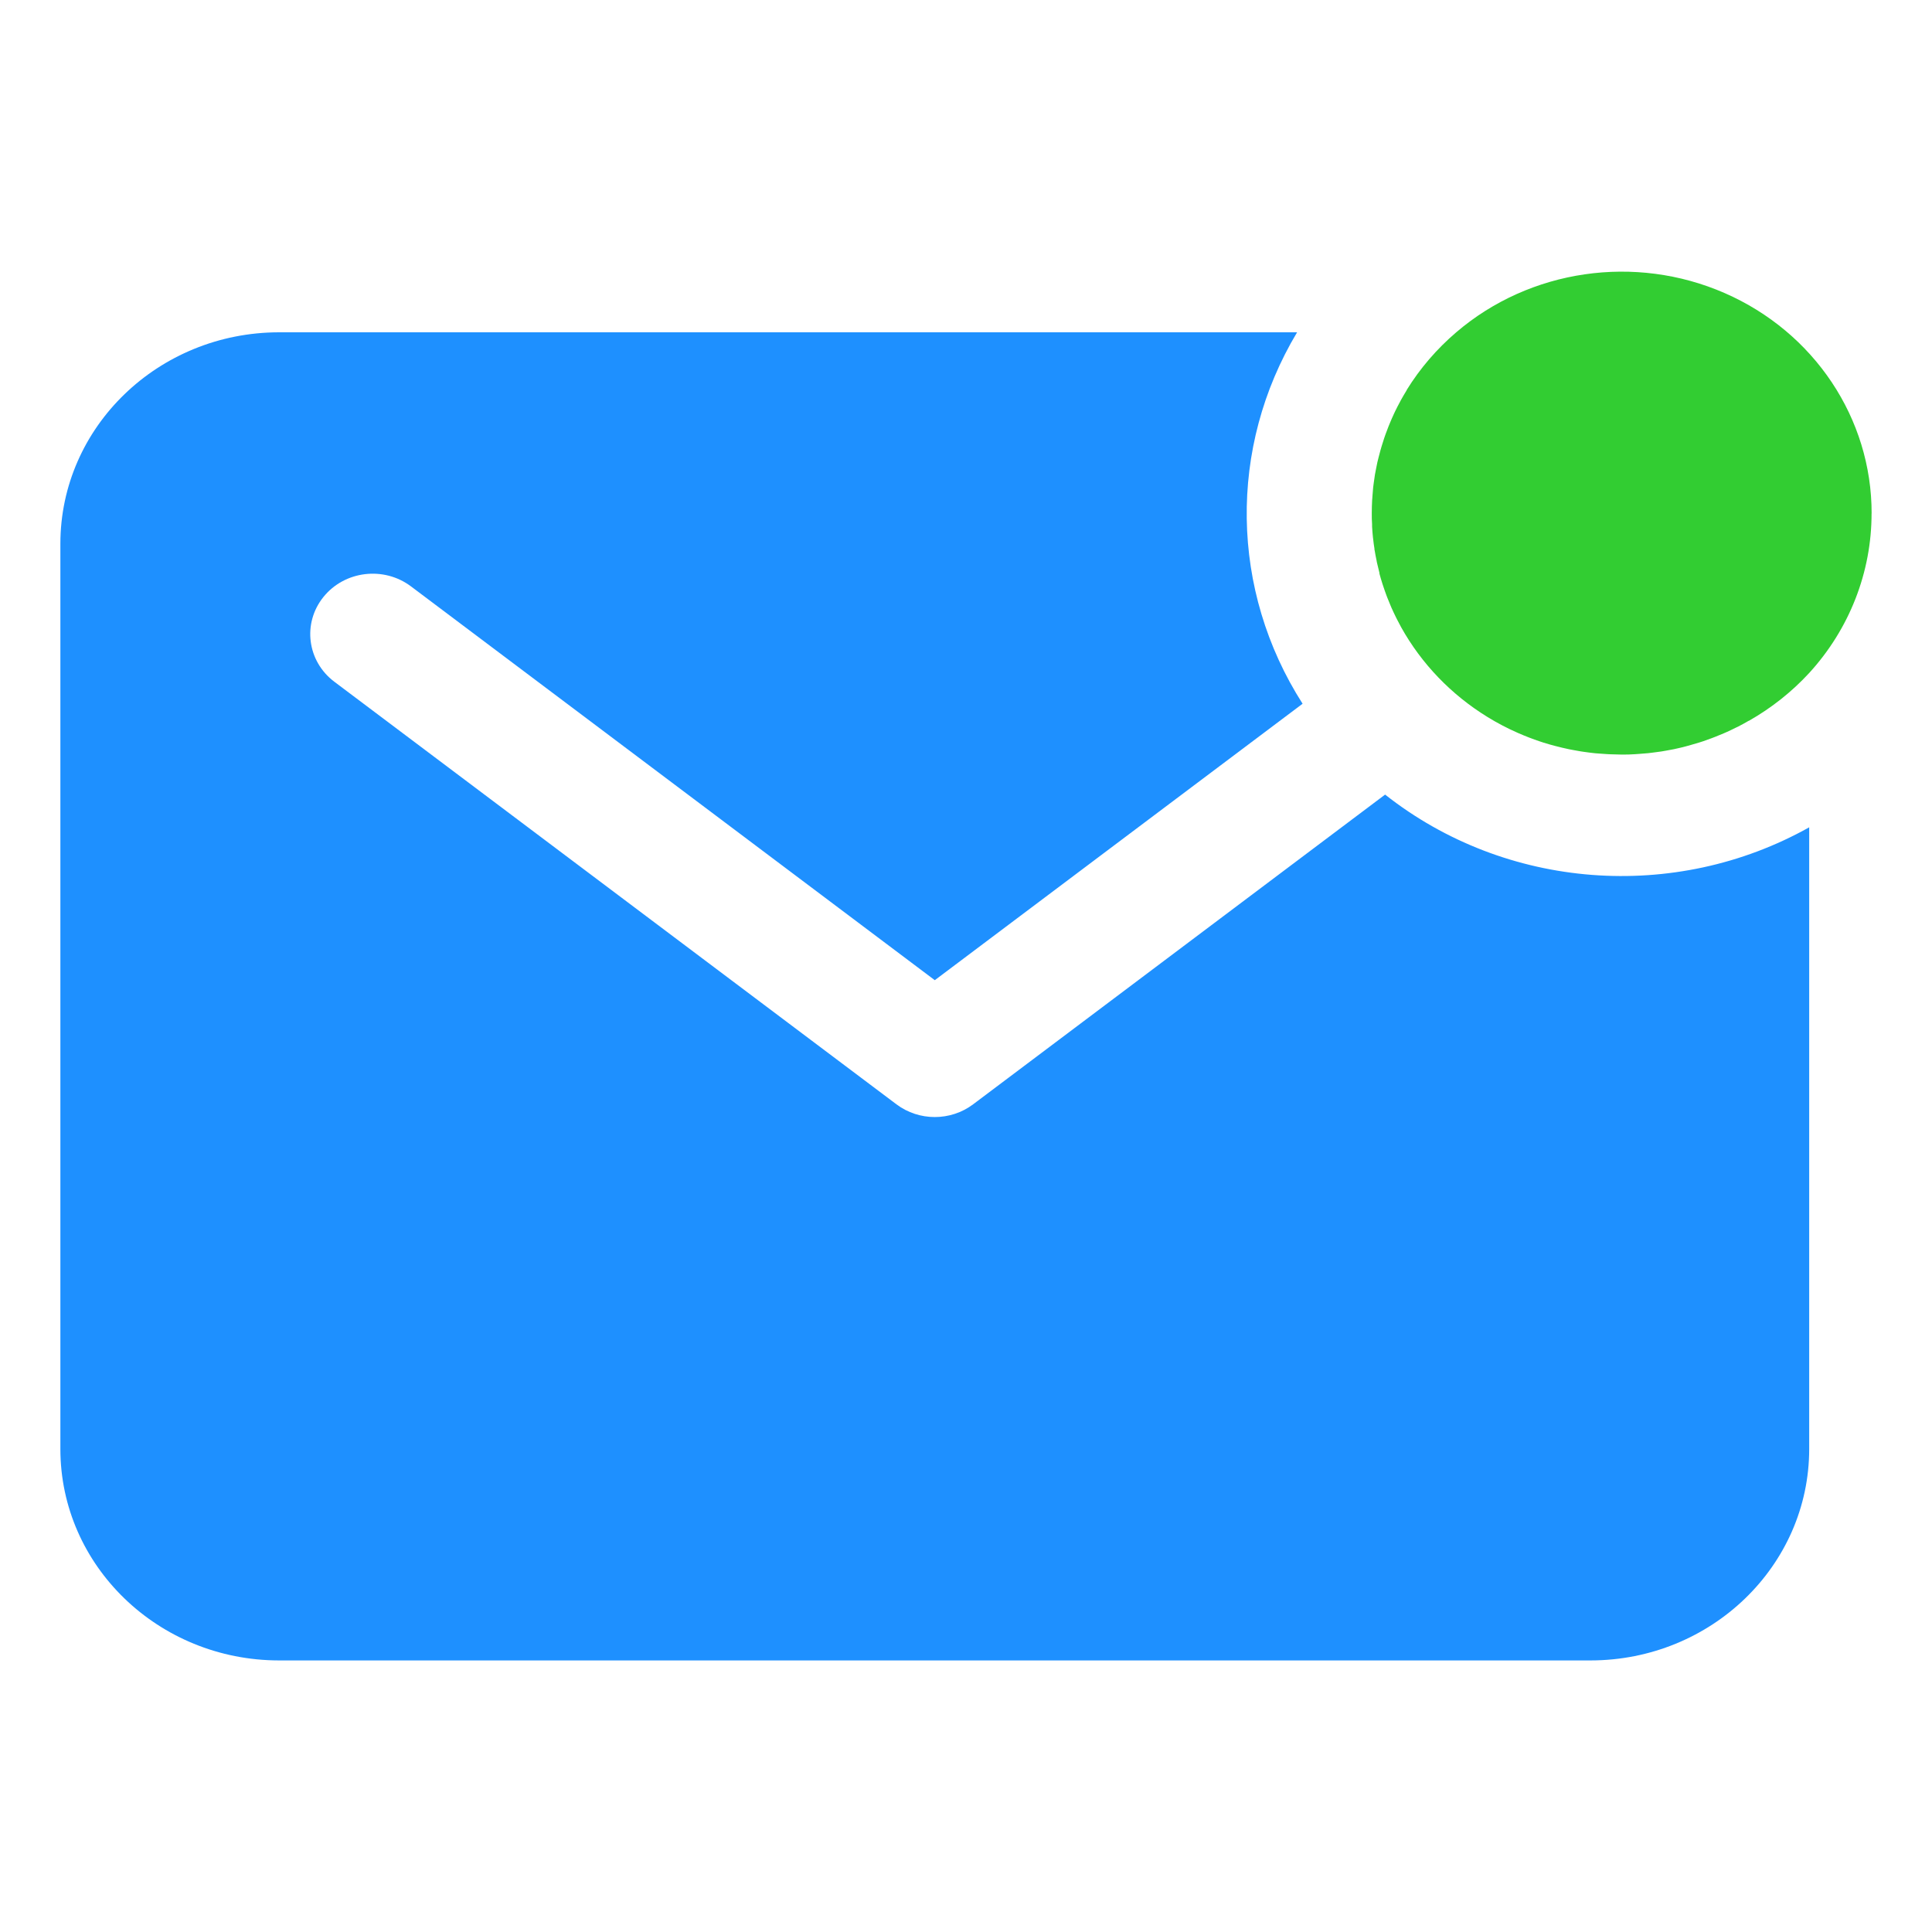
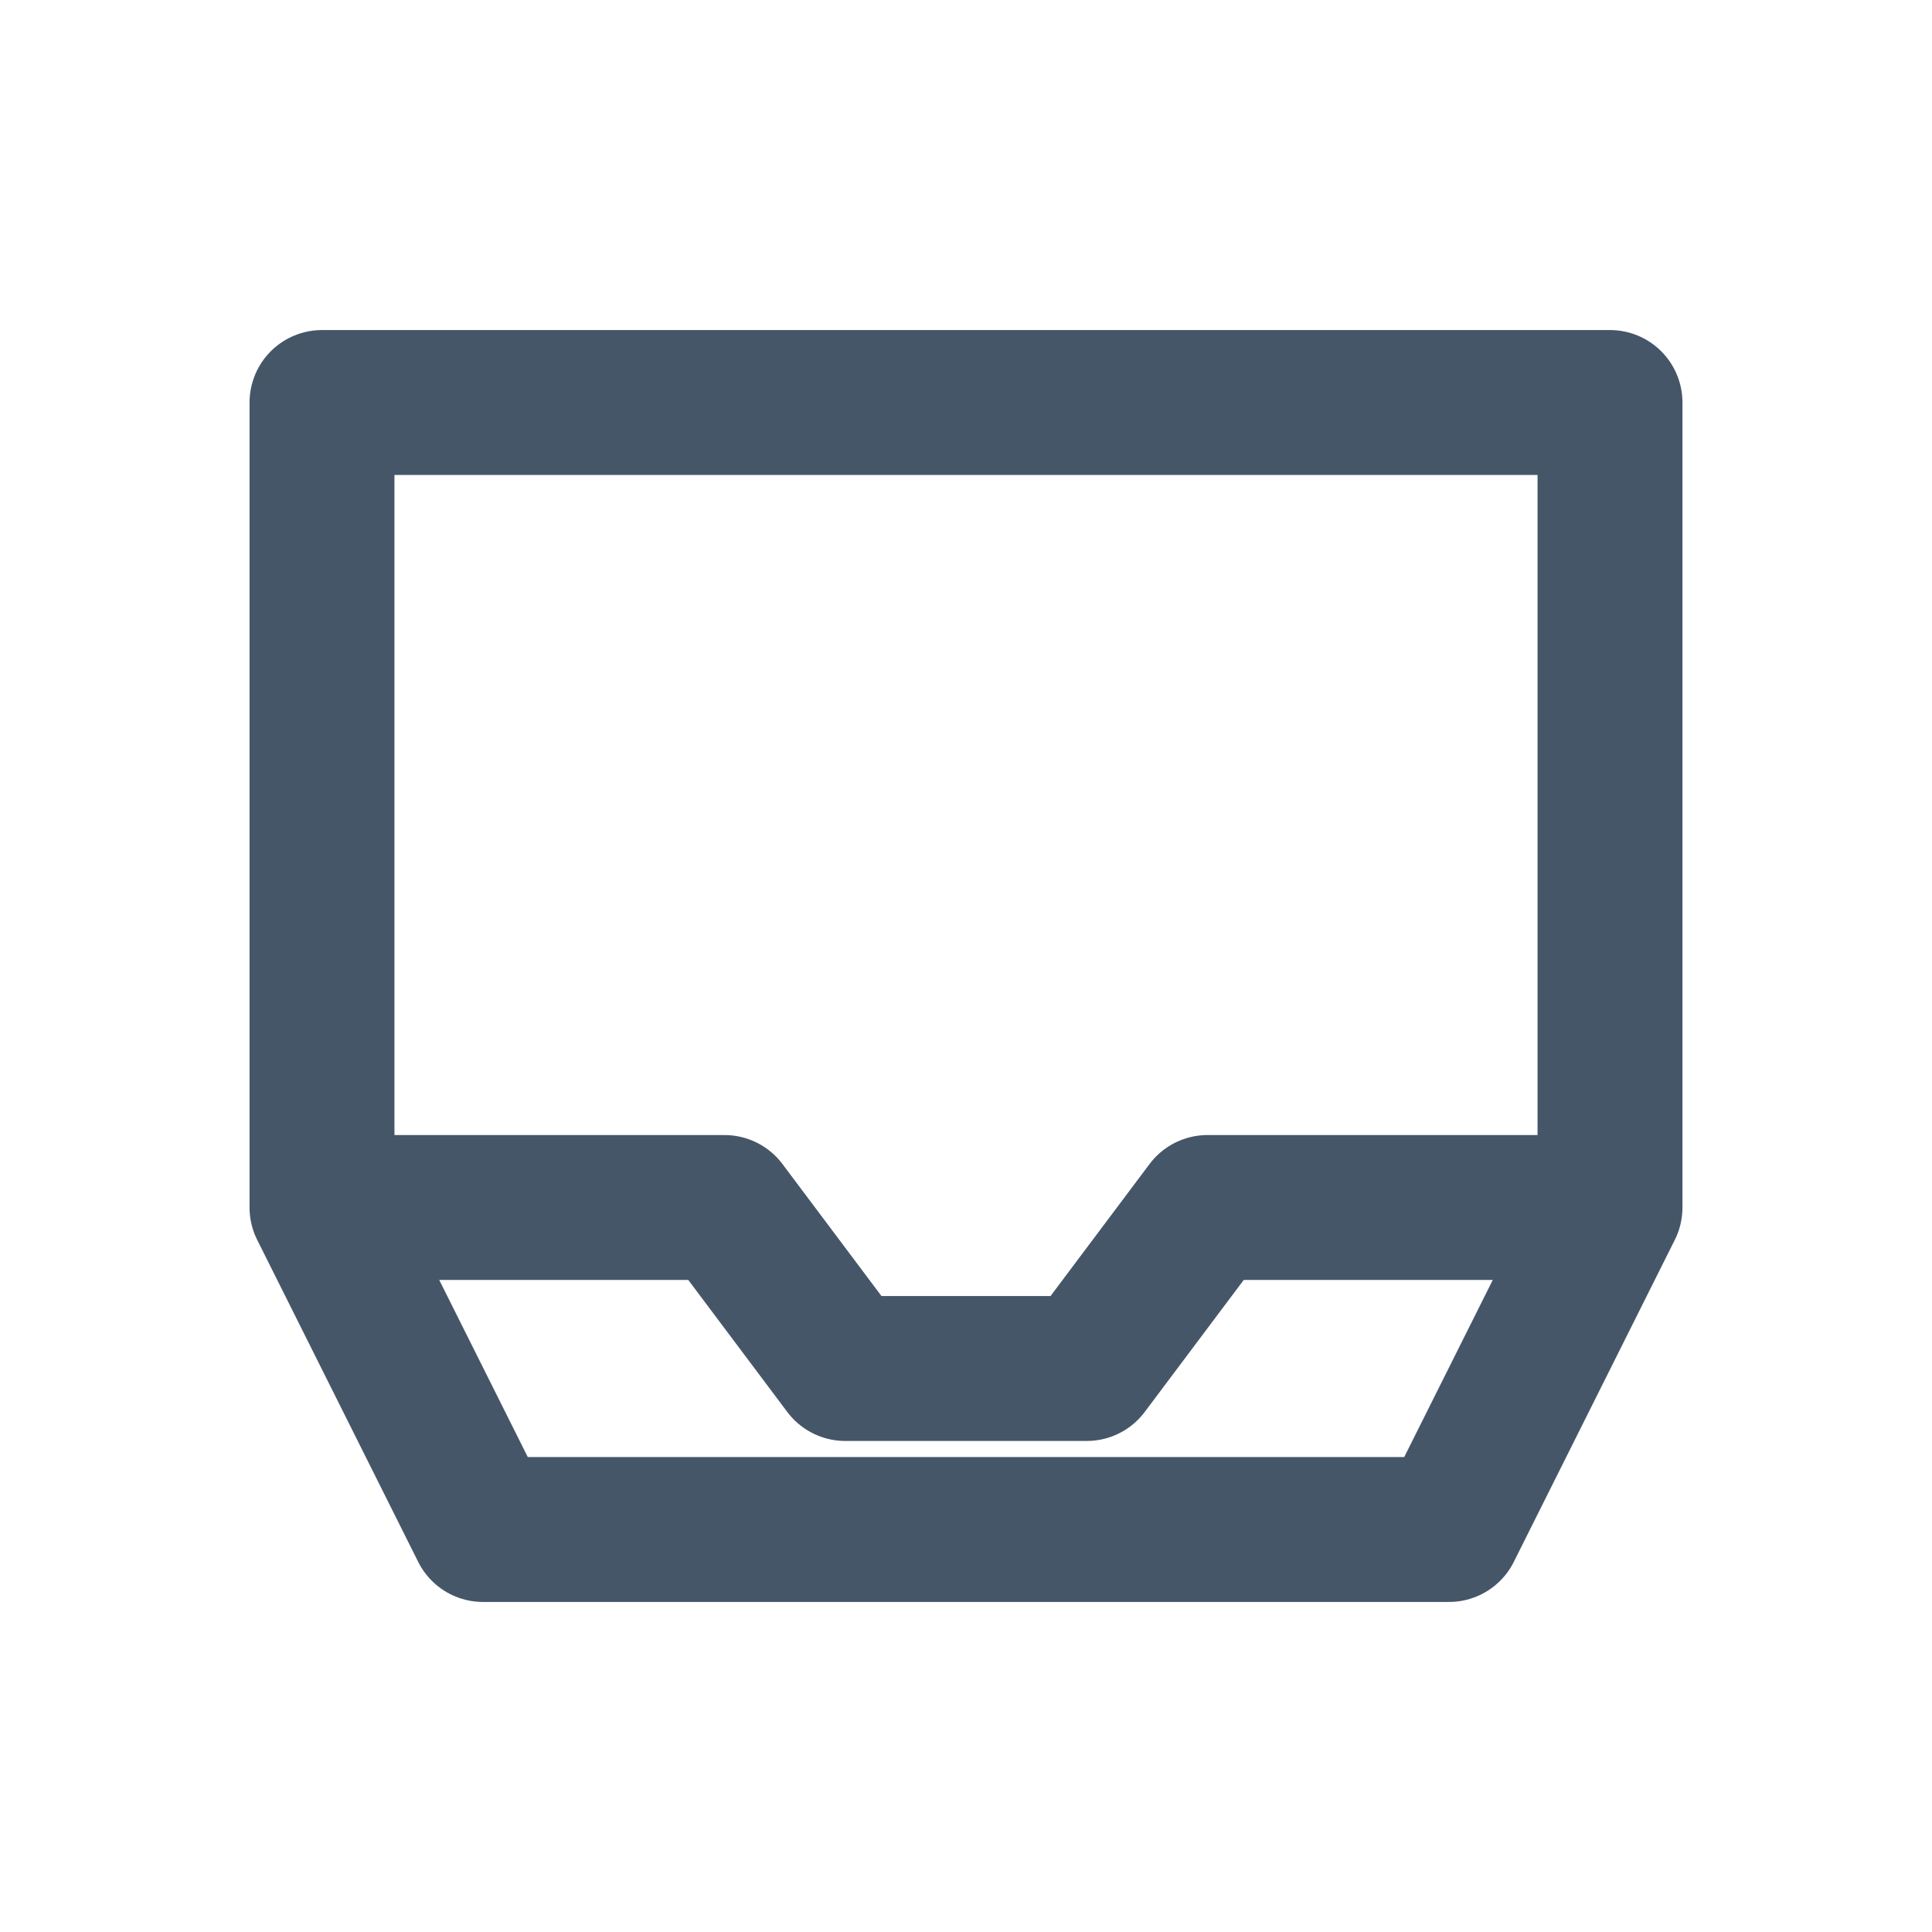
- <svg xmlns="http://www.w3.org/2000/svg" height="32" viewBox="0 0 32 32" width="32">
-   <g stroke-width=".064">
-     <path d="m31 8.505a4.138 4 0 0 0 -6.878-3.003 4.172 4.032 0 0 0 -.822.956v.004c-.035.056-.068.114-.1.171l-.016.031c-.027.049-.052.099-.077.15-.008.016-.015.031-.022.047-.021.046-.042.092-.061.139-.008.019-.016.039-.024.058-.017.044-.034.087-.05.132l-.023.066c-.014.042-.028.086-.041.129-.008.024-.015.048-.021.072-.012.042-.023.084-.033.125-.006.026-.013.051-.019.077-.009.042-.017.086-.025.125-.005.026-.01.052-.015.079-.007.044-.013.088-.019.132-.003.026-.007.051-.01.077-.005.048-.008.096-.012.145 0 .022-.004.045-.005.067-.004.071-.006.142-.006.215 0 .062 0 .125.005.184v.04q.005.088.014.176l.004.03c.006.053.012.106.021.157 0 .011 0 .022.004.032.009.057.02.113.032.169 0 .014.006.027.008.041.012.054.025.107.039.161v.012c.015.056.031.11.048.164l.014.042c.017.053.036.105.055.157.004.011.008.022.013.034.017.044.036.089.054.132.005.013.01.026.016.038.022.049.045.099.069.147l.021.042c.023.044.045.087.069.131a4.16 4.021 0 0 0 1.431 1.488 4.023 3.888 0 0 0 .493.259l.025.011q.172.075.351.135l.061.02.097.029c.029.009.058.016.088.024l.124.031.112.025.074.014.118.021.061.009c.058.008.117.016.176.022l.05.004c.047.004.095.007.143.01l.056.003c.065 0 .125.005.189.005.075 0 .149 0 .222-.006l.07-.005c.05-.004.1-.007.15-.012l.081-.01c.045-.006.091-.011.136-.018l.081-.014c.044-.007.089-.016.129-.024l.08-.018c.044-.01.088-.02.129-.032.025-.006.05-.013.075-.021.045-.013.089-.026.133-.039l.069-.022c.046-.016.091-.032.136-.049l.06-.023c.048-.019.096-.039.144-.059l.048-.021c.052-.024.104-.048.155-.074l.032-.015c.059-.031.119-.062.177-.097h.004a4.172 4.032 0 0 0 .998-.791 4.126 3.988 0 0 0 1.034-2.645z" fill="#32cd32" />
-     <path d="m22.943 13.16-6.825 5.131a1.034 1 0 0 1 -1.27 0l-9.31-6.999a1.034 1 0 1 1 1.27-1.579l8.675 6.522 6.092-4.579a6.198 5.991 0 0 1 -.091-6.152h-16.863a3.625 3.503 0 0 0 -3.621 3.5v14.998a3.625 3.503 0 0 0 3.621 3.5h21.724a3.625 3.503 0 0 0 3.621-3.5v-10.299a6.197 5.99 0 0 1 -7.023-.541z" fill="#1e90ff" />
+ <svg xmlns="http://www.w3.org/2000/svg" width="32" height="32" viewBox="0 0 24 24">
+   <g fill="none" stroke="#465669" stroke-width="1.8" stroke-linecap="round" stroke-linejoin="round">
+     <path d="M4 15V5h16v10M4 15l2 4h12l2-4h-5l-1.5 2h-3L9 15z" />
  </g>
</svg>
